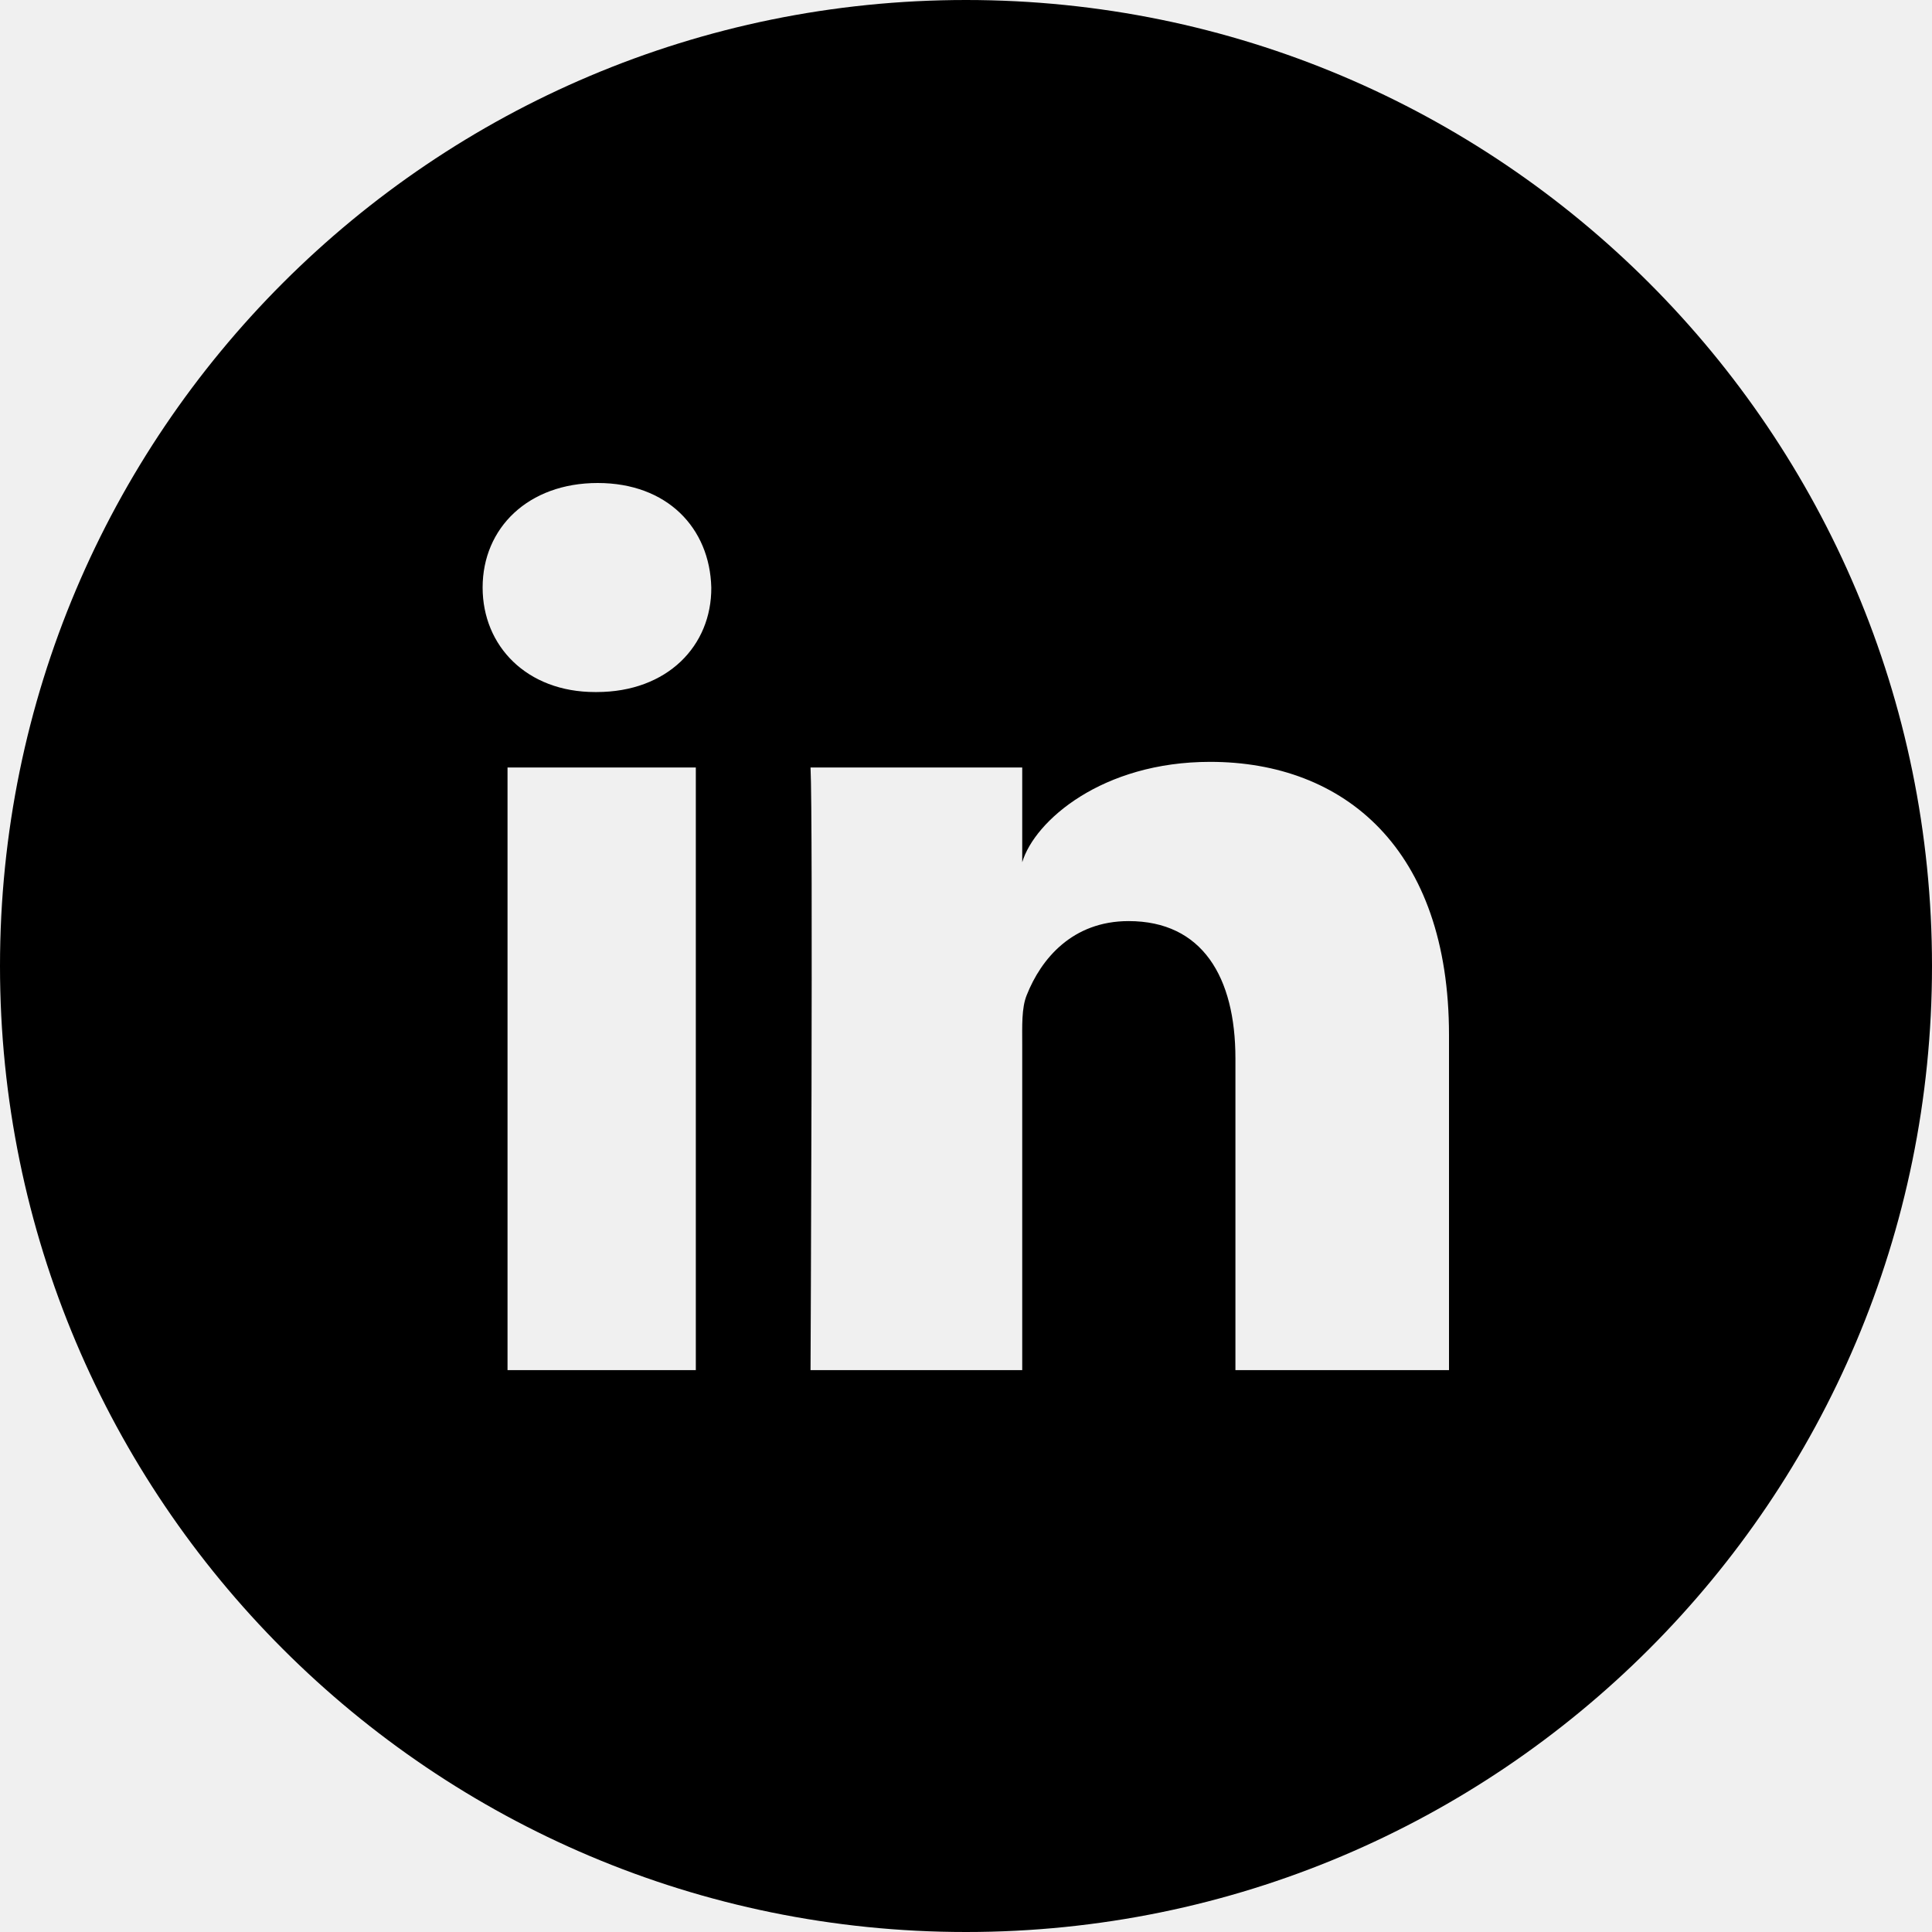
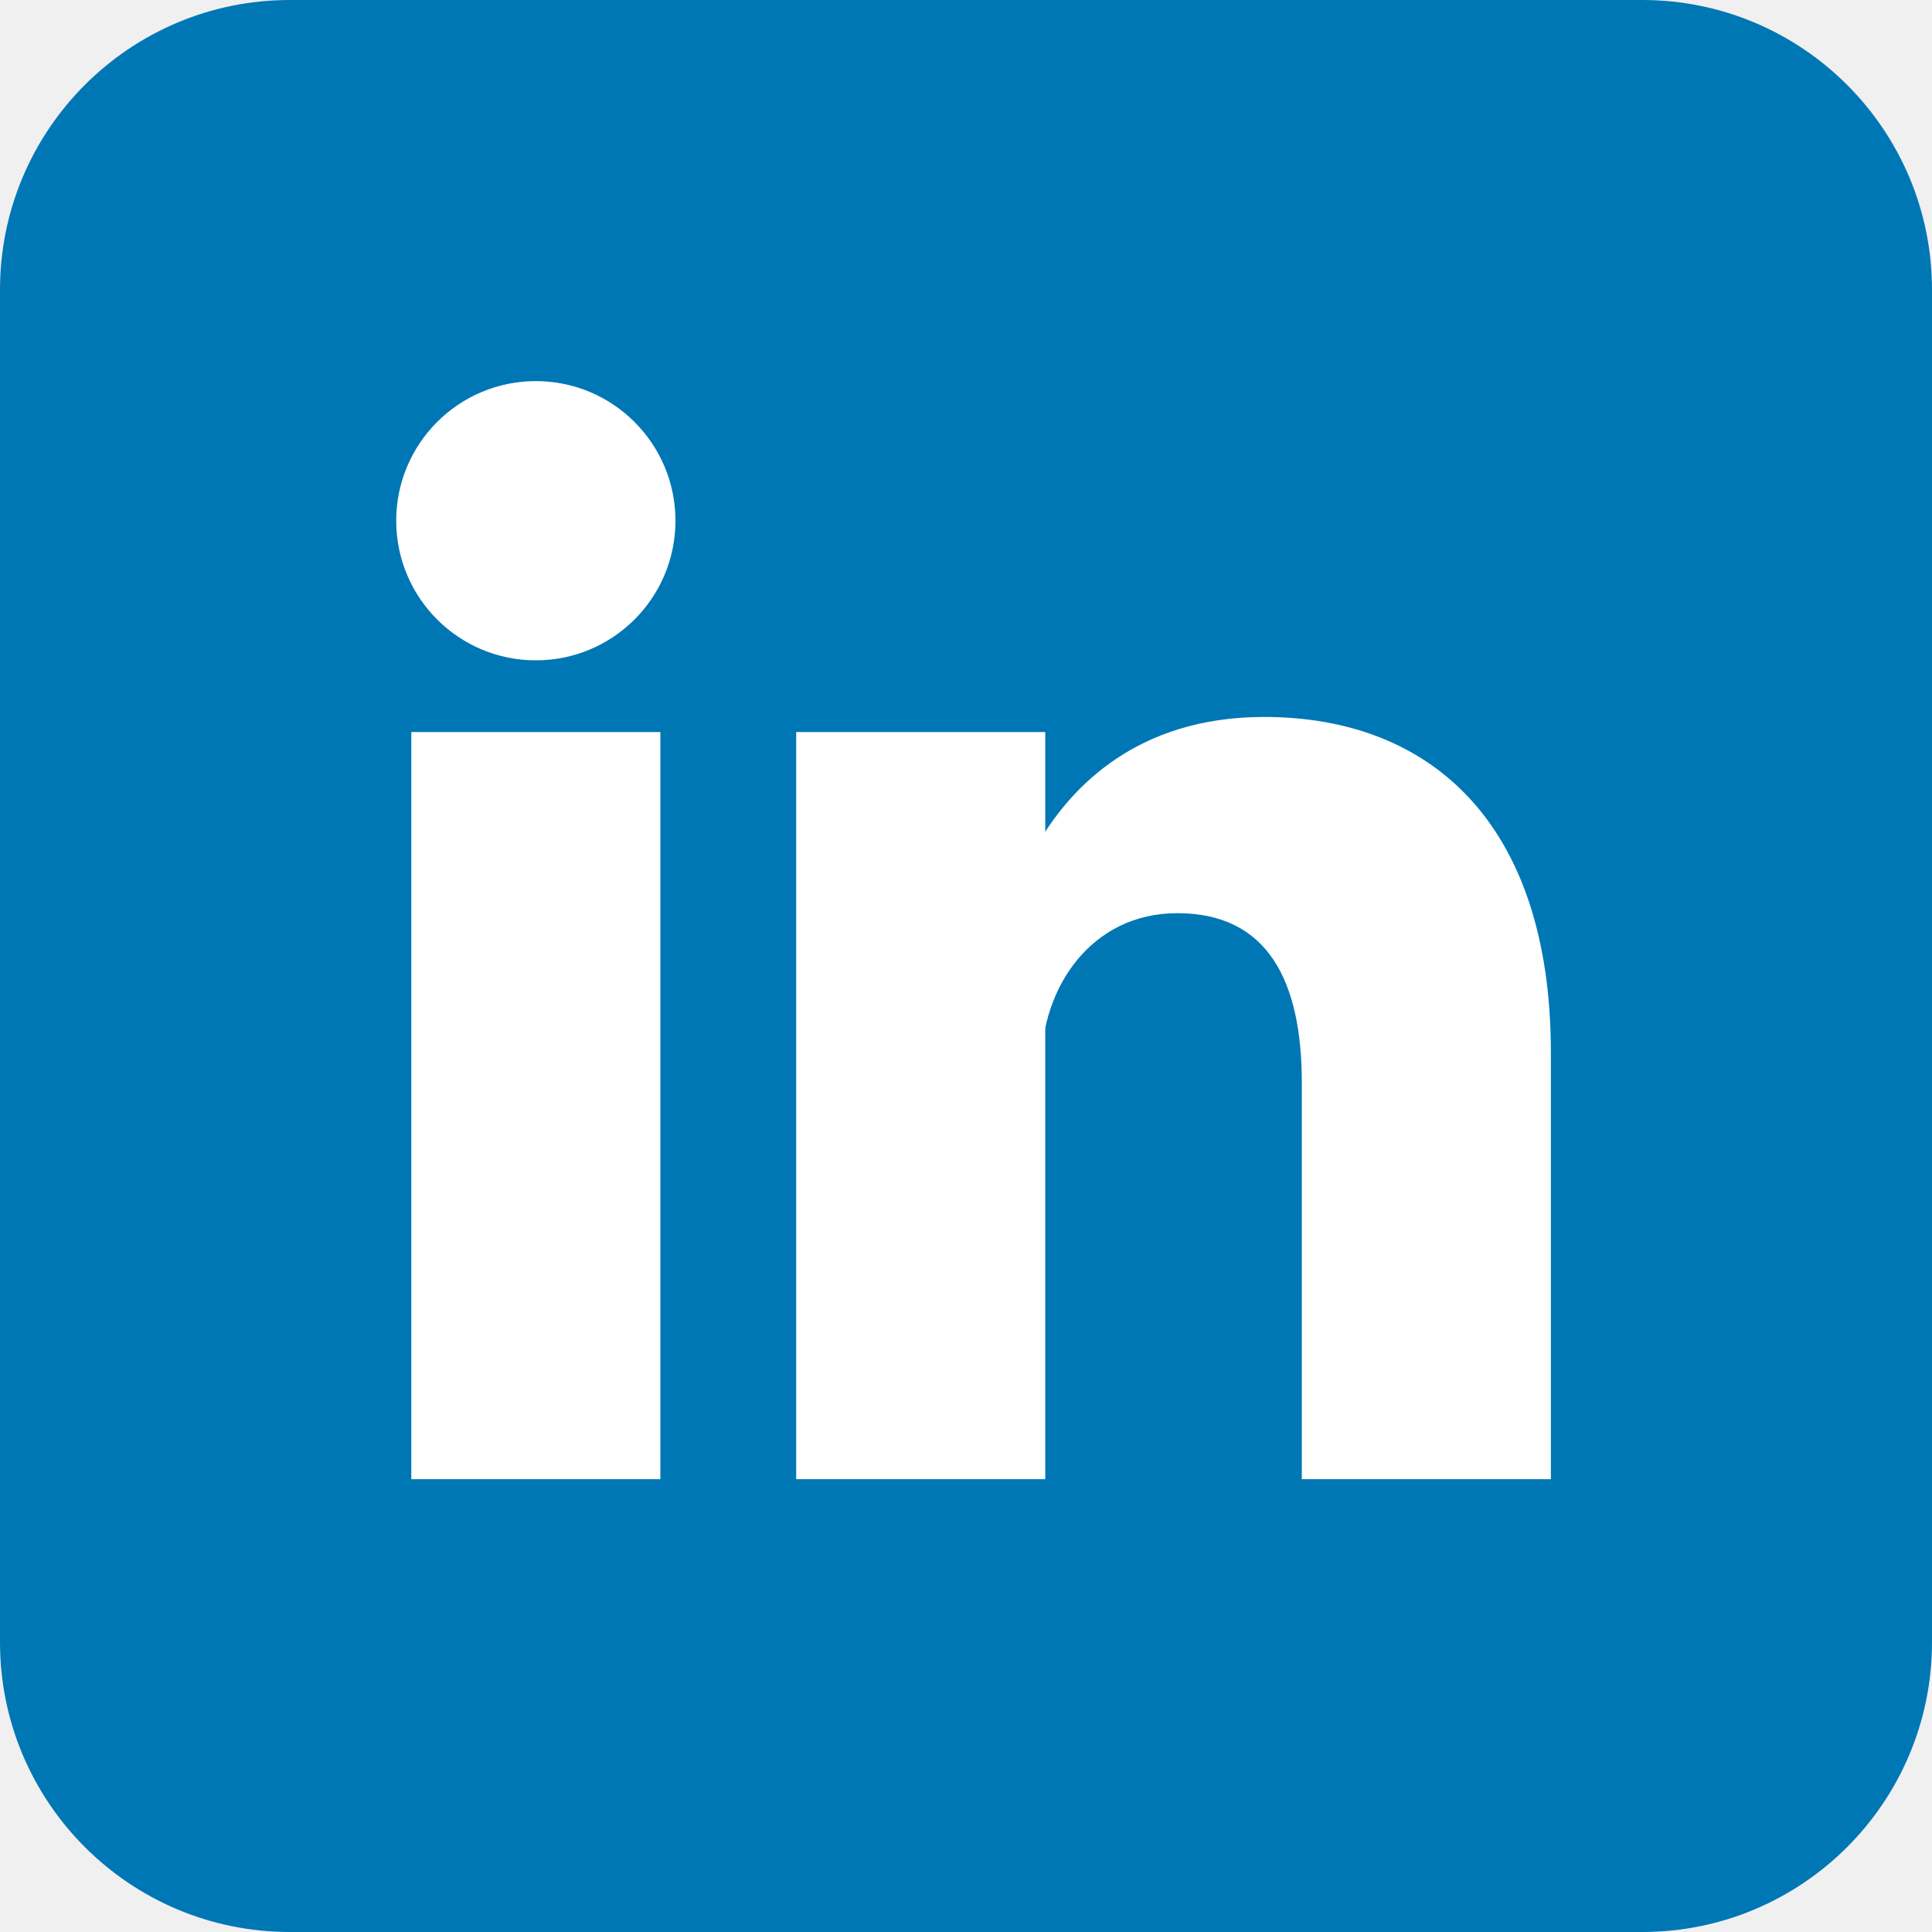
- <svg xmlns="http://www.w3.org/2000/svg" fill="#000000" height="200px" width="200px" version="1.1" id="Layer_1" viewBox="-143 145 512 512" xml:space="preserve">
-   <g id="SVGRepo_bgCarrier" stroke-width="0" />
-   <g id="SVGRepo_tracerCarrier" stroke-linecap="round" stroke-linejoin="round" />
-   <g id="SVGRepo_iconCarrier">
-     <path d="M113,145c-141.4,0-256,114.6-256,256s114.6,256,256,256s256-114.6,256-256S254.4,145,113,145z M41.4,508.1H-8.5V348.4h49.9 V508.1z M15.1,328.4h-0.4c-18.1,0-29.8-12.2-29.8-27.7c0-15.8,12.1-27.7,30.5-27.7c18.4,0,29.7,11.9,30.1,27.7 C45.6,316.1,33.9,328.4,15.1,328.4z M241,508.1h-56.6v-82.6c0-21.6-8.8-36.4-28.3-36.4c-14.9,0-23.2,10-27,19.6 c-1.4,3.4-1.2,8.2-1.2,13.1v86.3H71.8c0,0,0.7-146.4,0-159.7h56.1v25.1c3.3-11,21.2-26.6,49.8-26.6c35.5,0,63.3,23,63.3,72.4V508.1z " />
-   </g>
+ <svg xmlns="http://www.w3.org/2000/svg" aria-label="LinkedIn" role="img" viewBox="0 0 512 512" fill="#ffffff">
+   <rect width="512" height="512" rx="15%" fill="#0077b5" />
+   <circle cx="142" cy="138" r="37" />
+   <path stroke="#ffffff" stroke-width="66" d="M244 194v198M142 194v198" />
+   <path d="M276 282c0-20 13-40 36-40 24 0 33 18 33 45v105h66V279c0-61-32-89-76-89-34 0-51 19-59 32" />
</svg>
